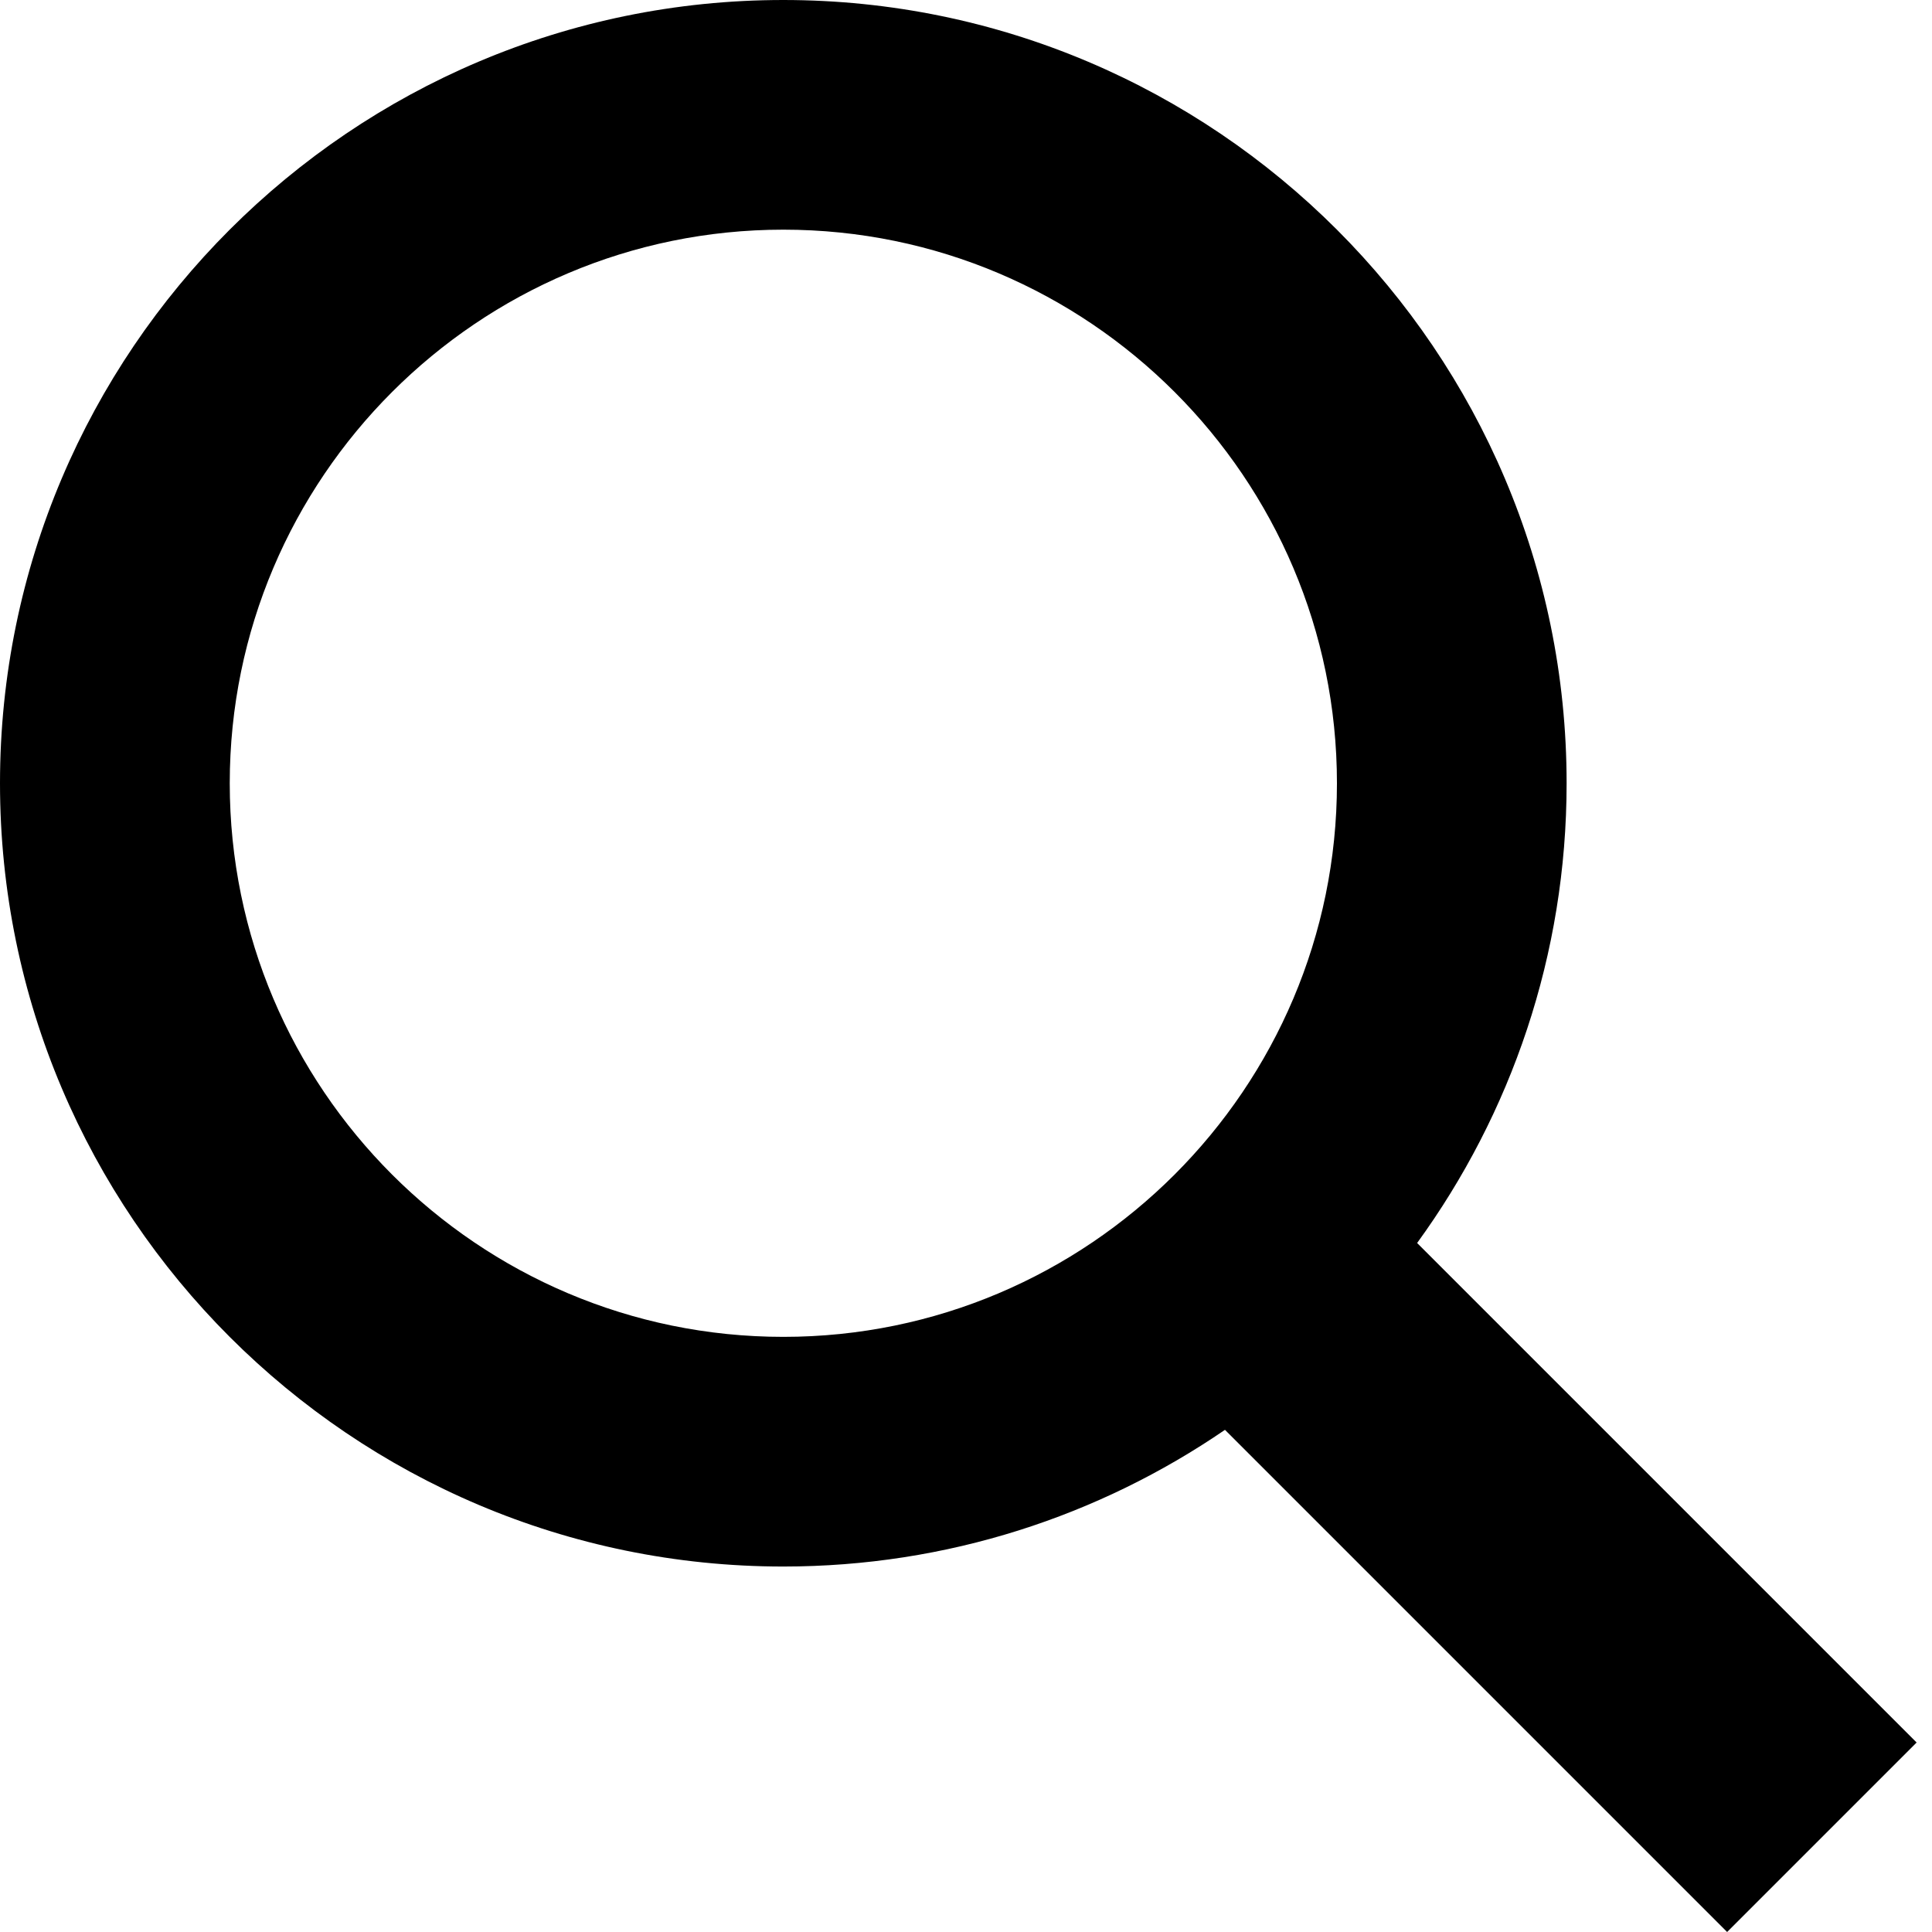
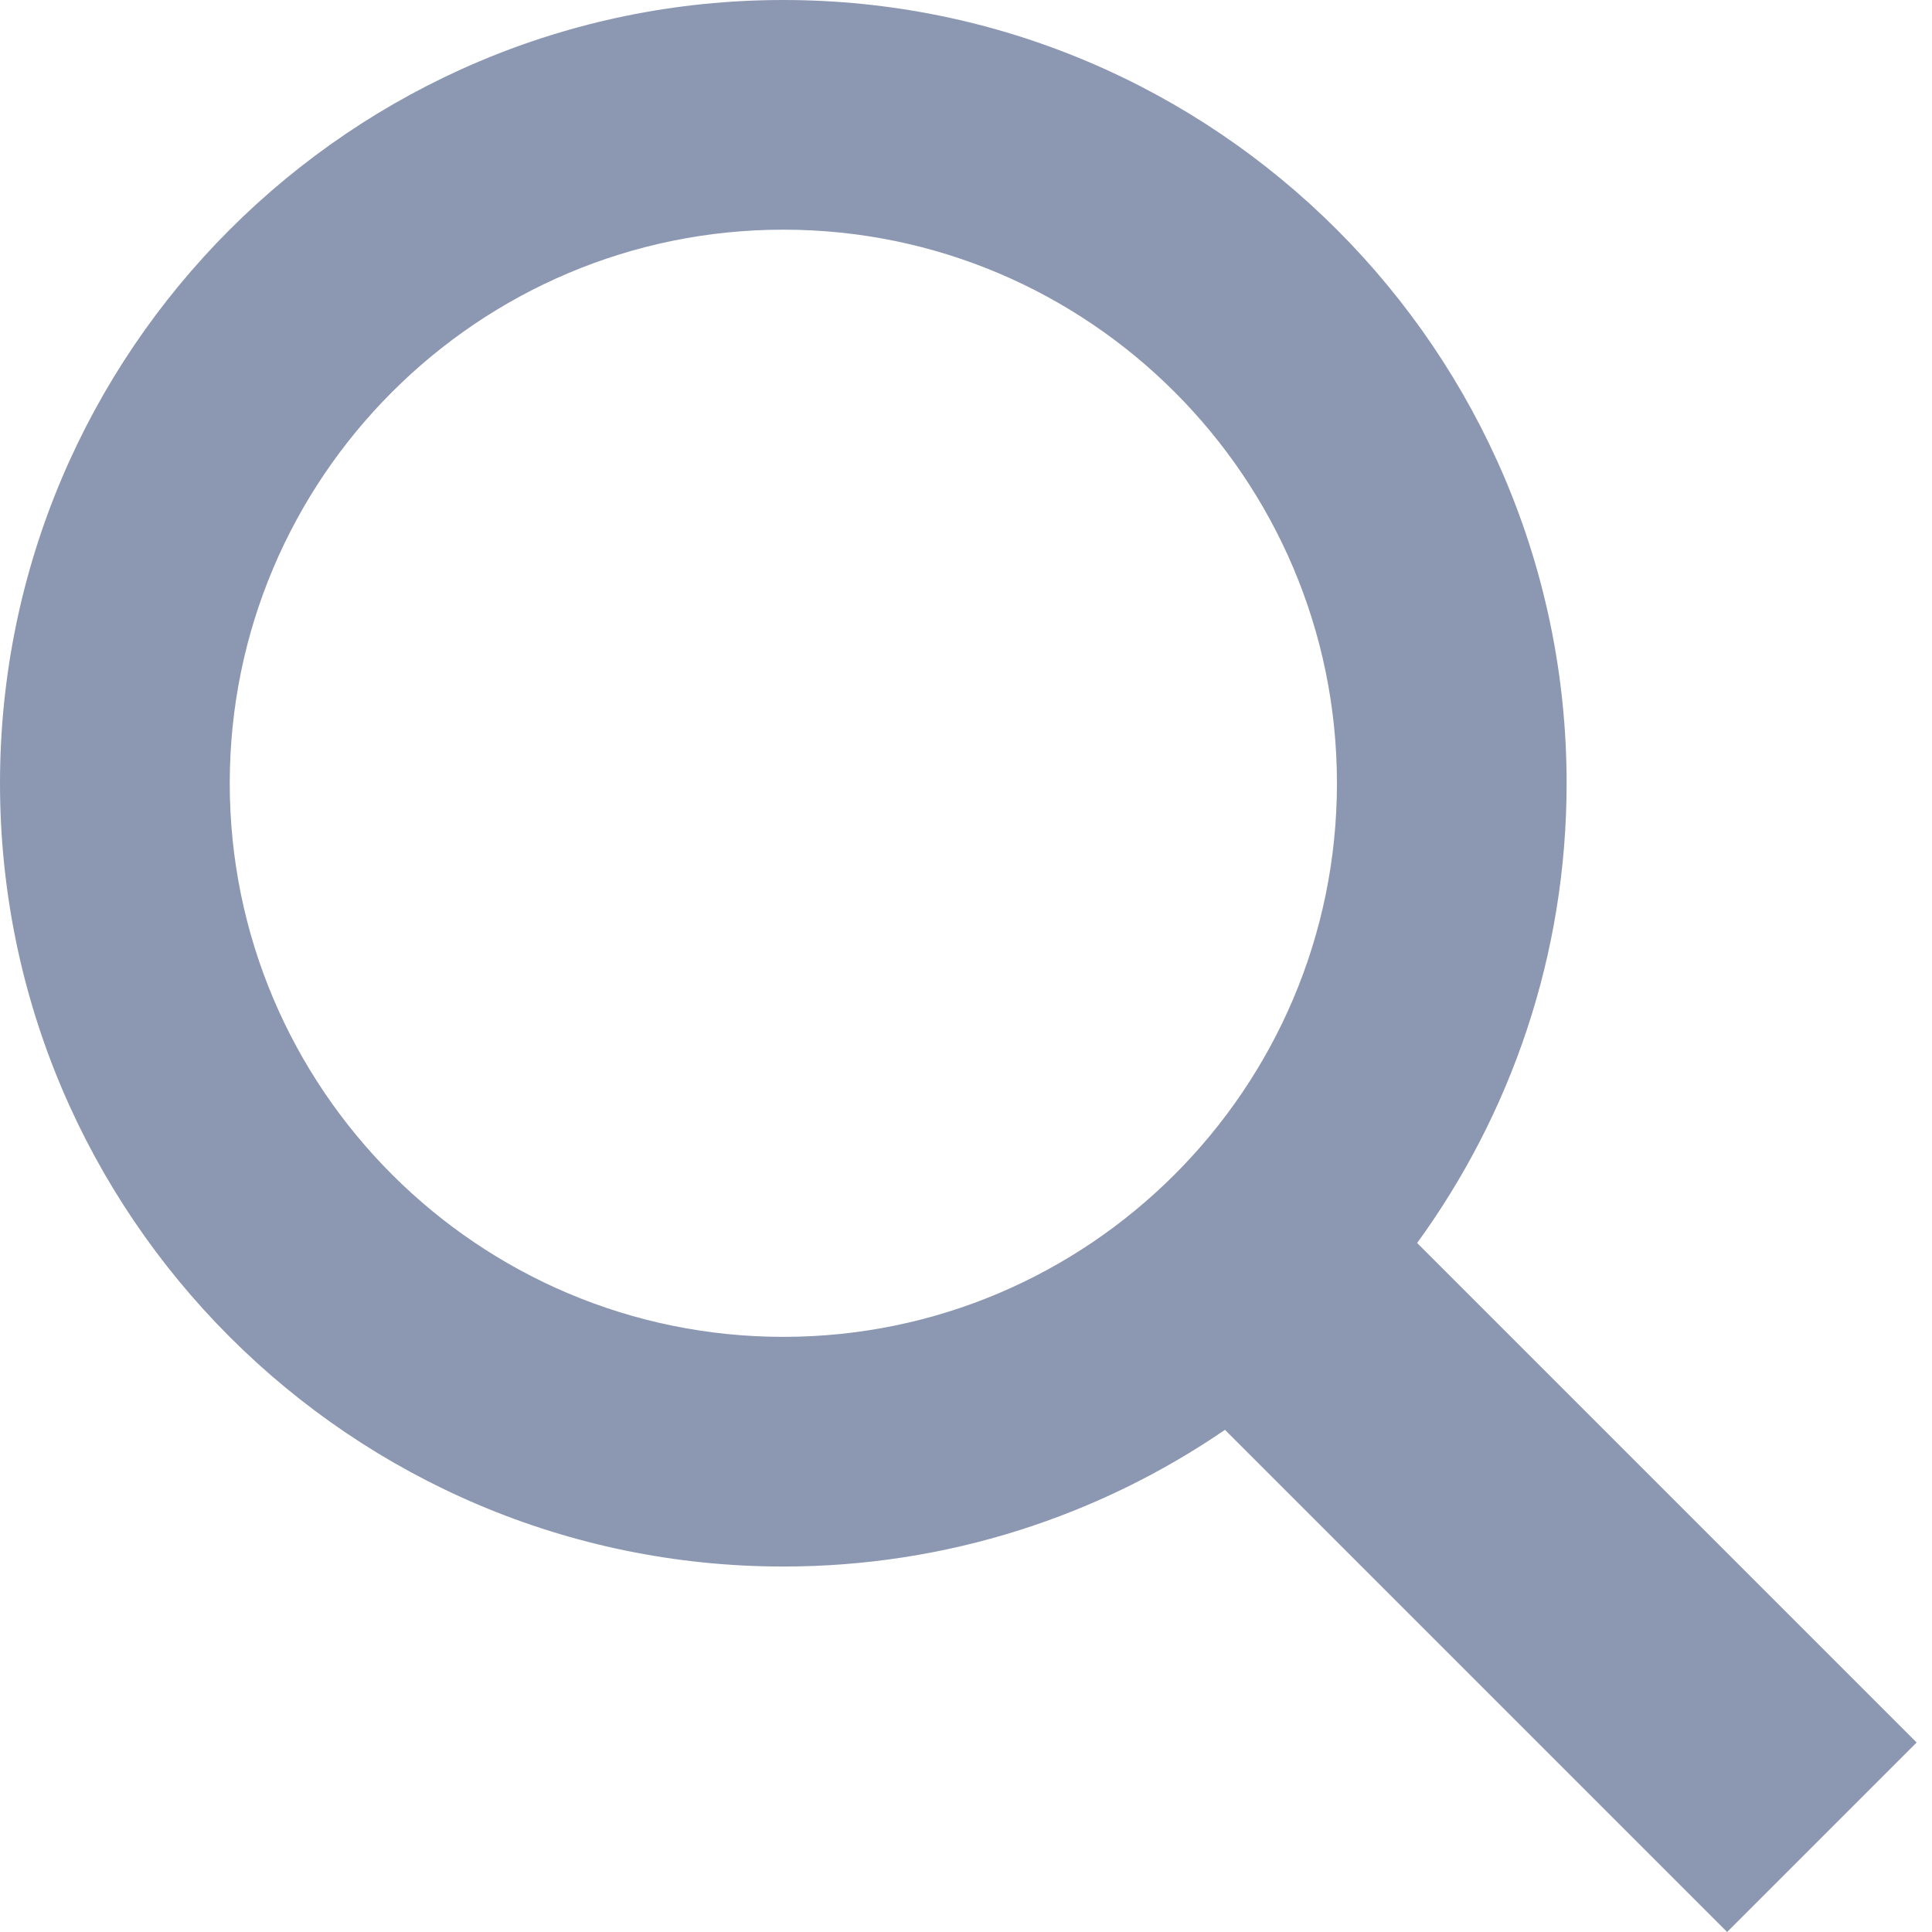
<svg xmlns="http://www.w3.org/2000/svg" width="24" height="24" viewBox="0 0 24 24">
-   <path d="M23.809 21.646l-6.205-6.205c1.167-1.605 1.857-3.579 1.857-5.711 0-5.365-4.365-9.73-9.731-9.73-5.365 0-9.73 4.365-9.73 9.73 0 5.366 4.365 9.73 9.73 9.73 2.034 0 3.923-.627 5.487-1.698l6.238 6.238 2.354-2.354zm-20.955-11.916c0-3.792 3.085-6.877 6.877-6.877s6.877 3.085 6.877 6.877-3.085 6.877-6.877 6.877c-3.793 0-6.877-3.085-6.877-6.877z" />
+   <path d="M23.809 21.646l-6.205-6.205c1.167-1.605 1.857-3.579 1.857-5.711 0-5.365-4.365-9.73-9.731-9.73-5.365 0-9.73 4.365-9.73 9.73 0 5.366 4.365 9.73 9.73 9.73 2.034 0 3.923-.627 5.487-1.698l6.238 6.238 2.354-2.354zm-20.955-11.916c0-3.792 3.085-6.877 6.877-6.877s6.877 3.085 6.877 6.877-3.085 6.877-6.877 6.877c-3.793 0-6.877-3.085-6.877-6.877z" fill="#8c97b2" />
</svg>
